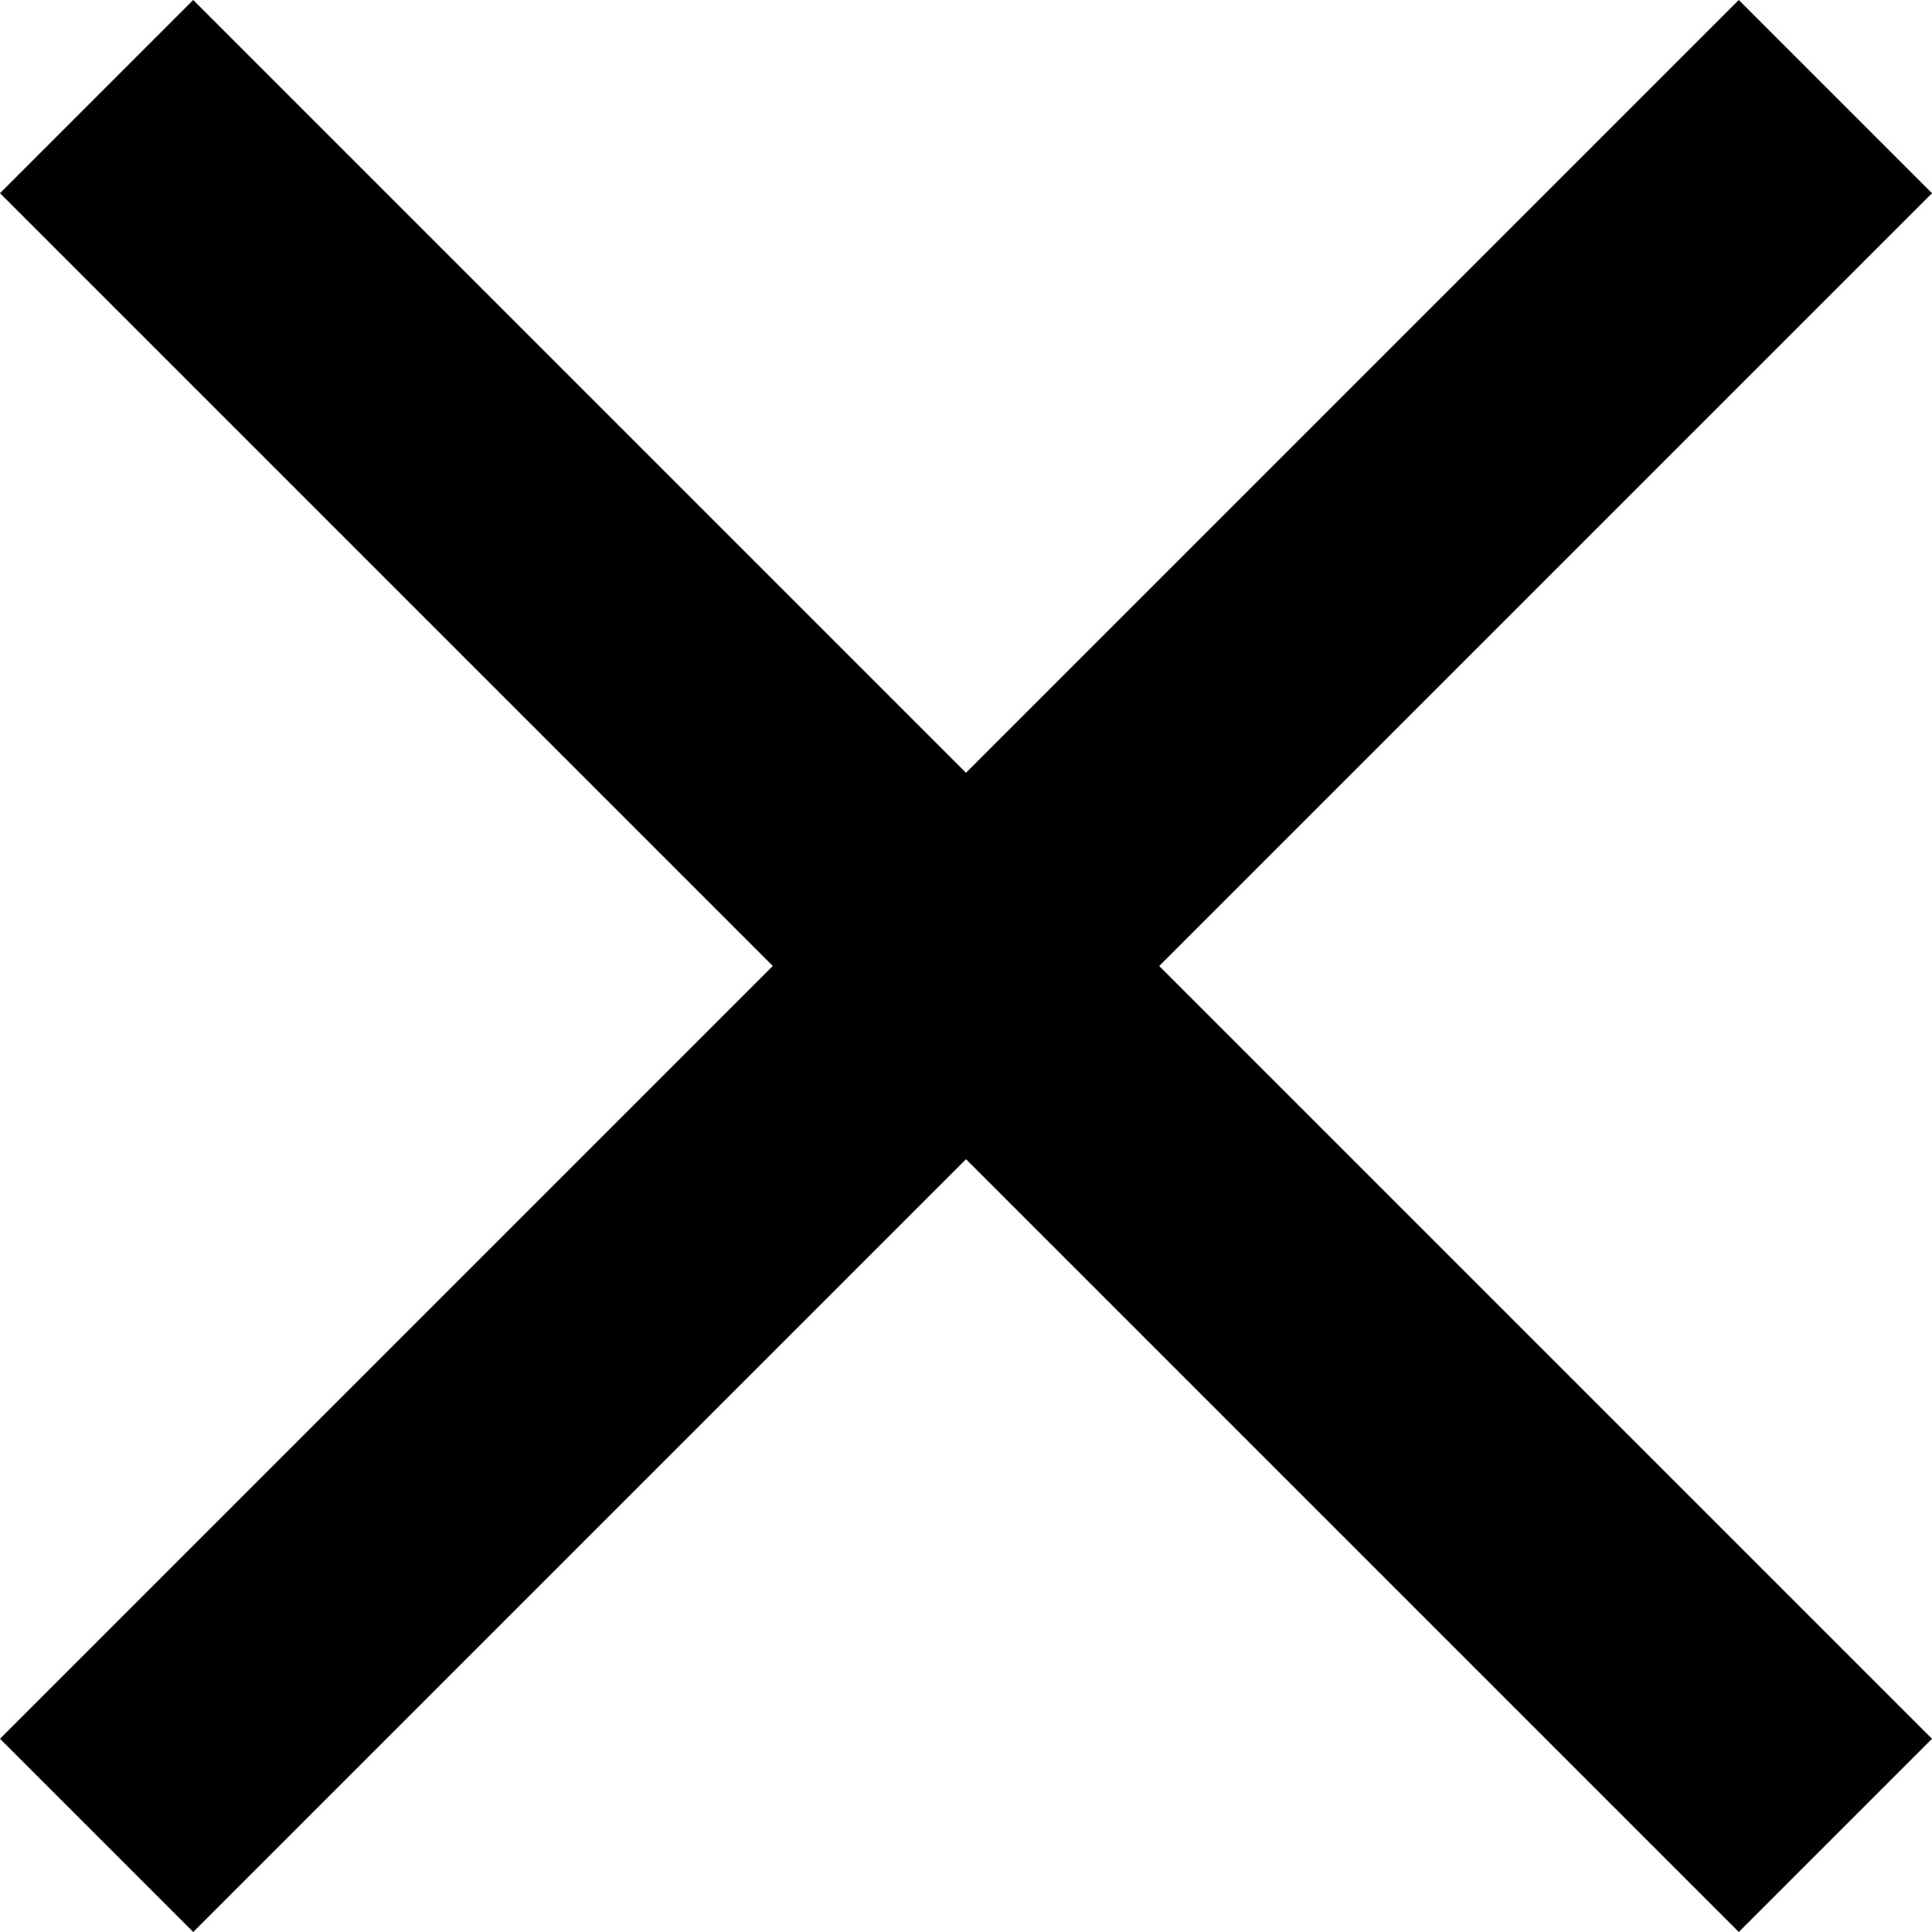
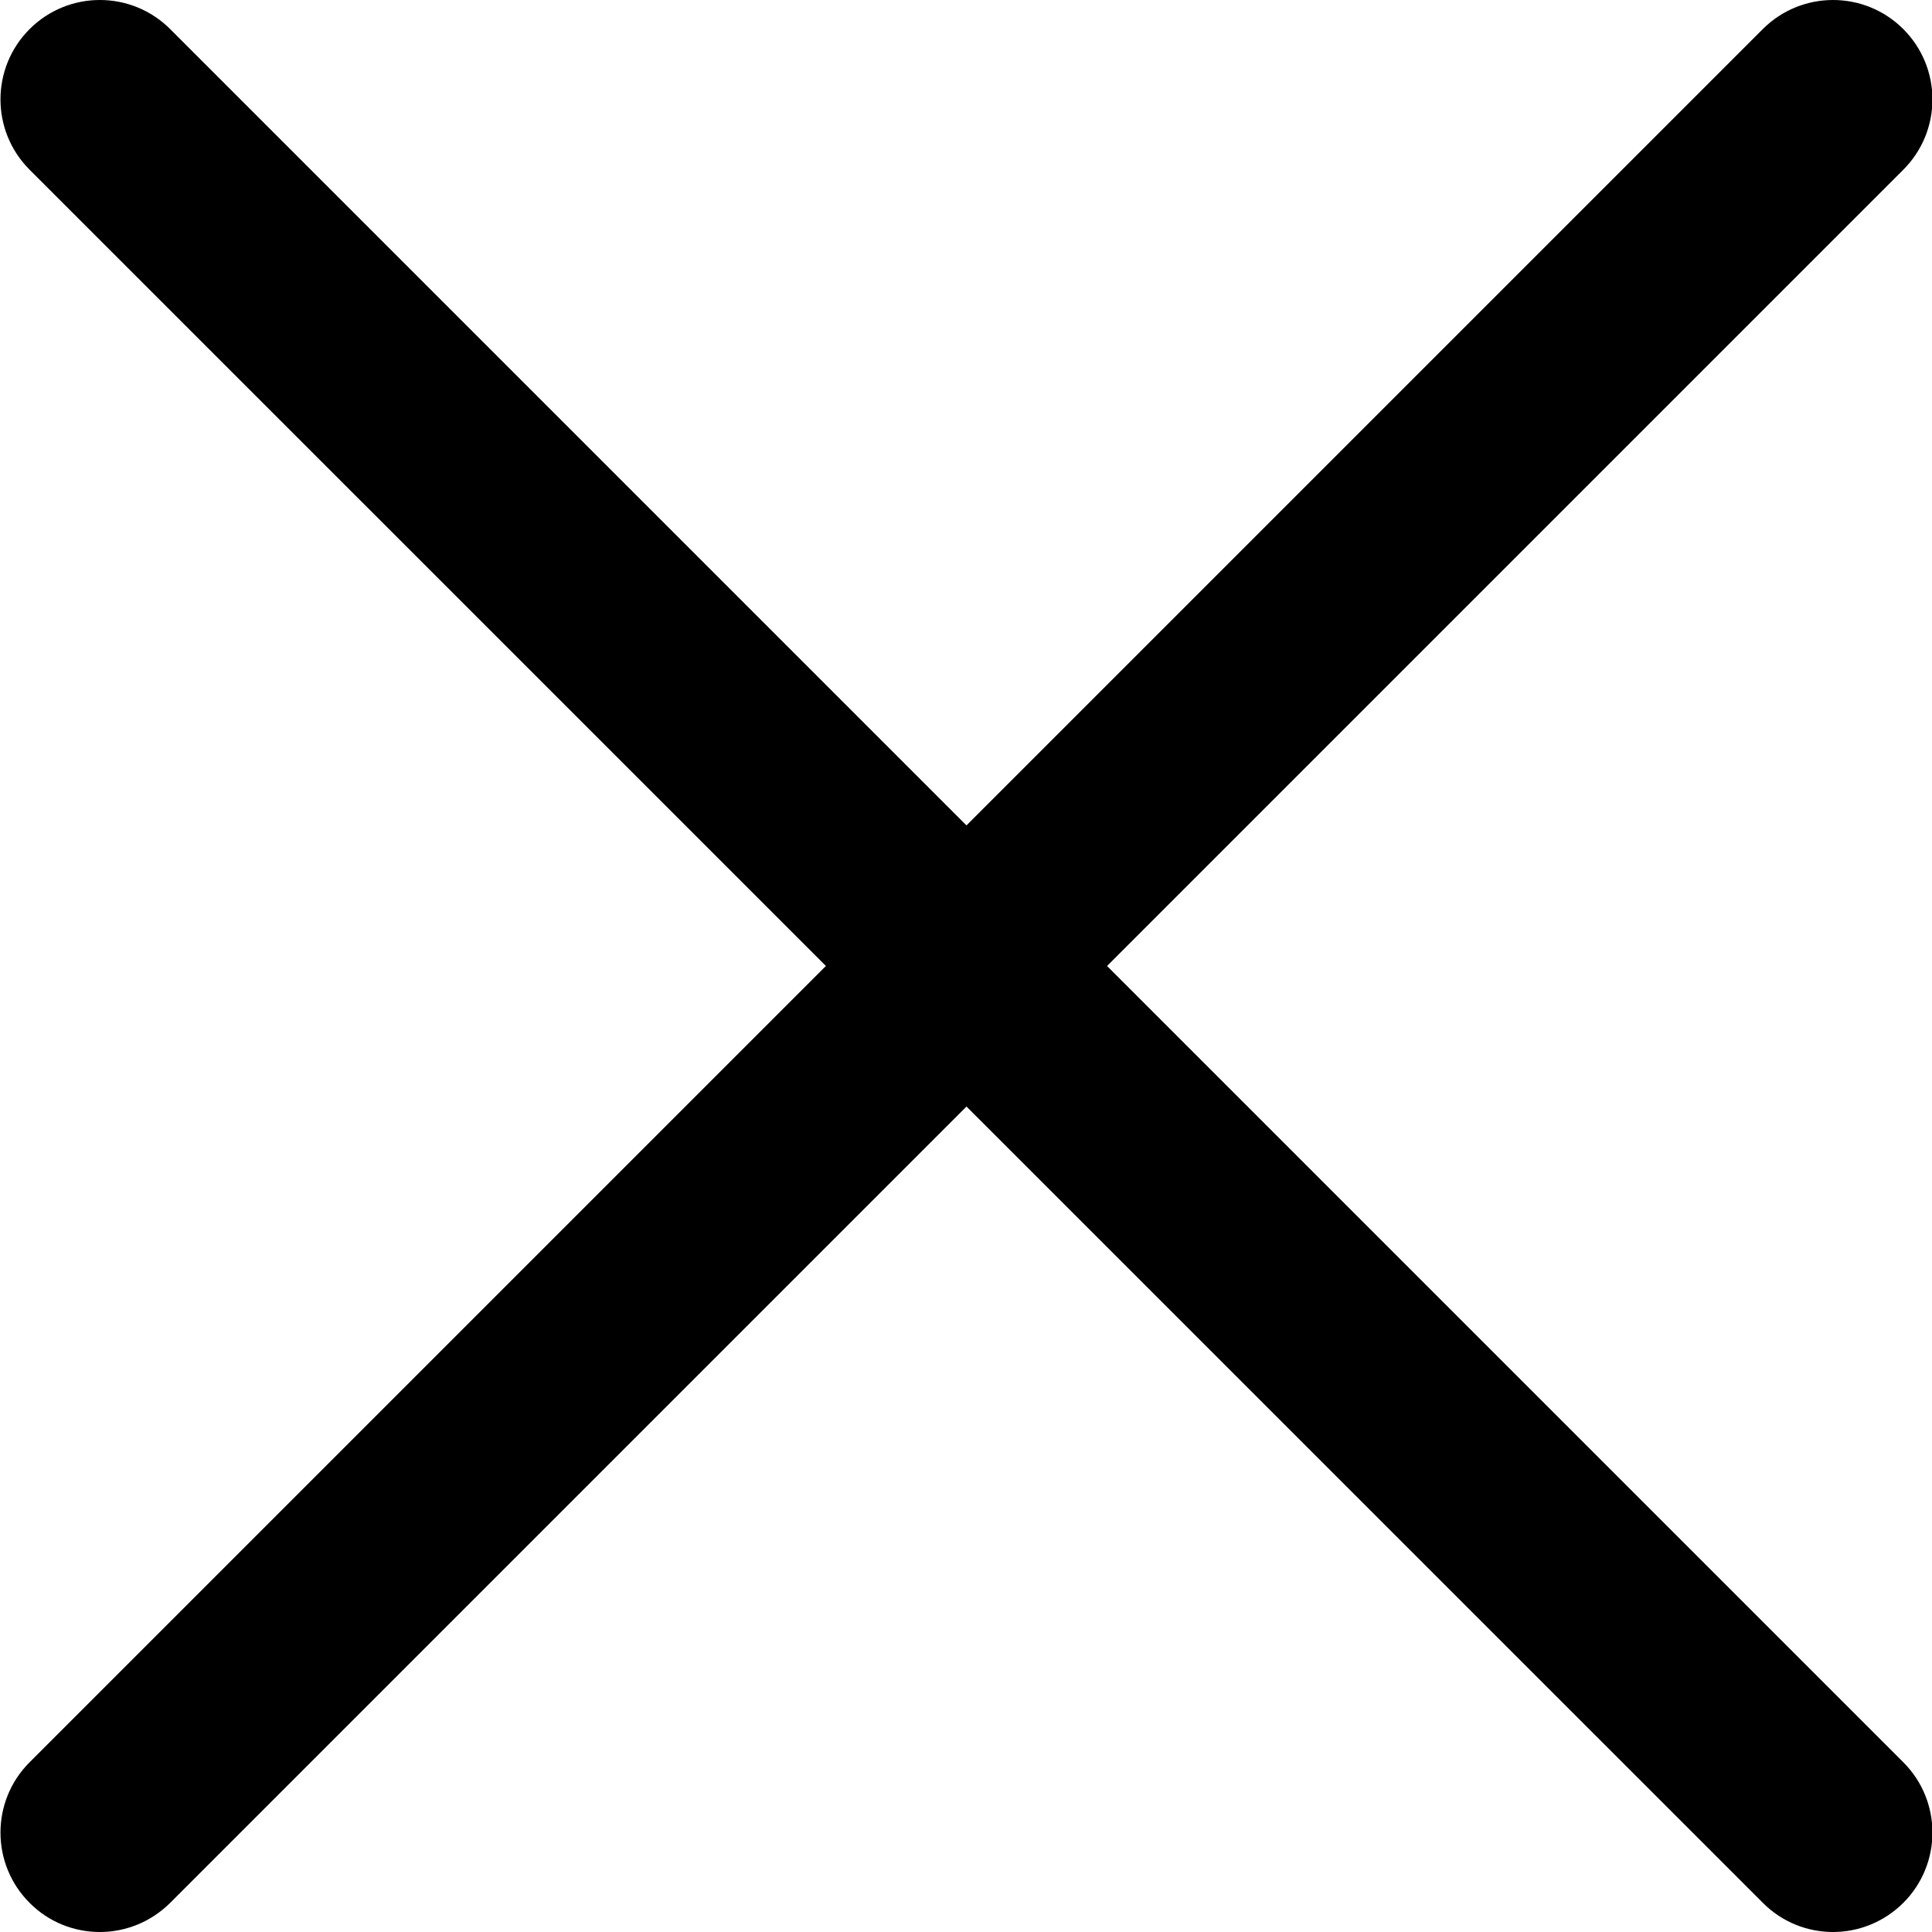
- <svg xmlns="http://www.w3.org/2000/svg" version="1.1" id="Capa_1" x="0px" y="0px" width="357px" height="357px" viewBox="0 0 357 357" style="enable-background:new 0 0 357 357;" xml:space="preserve">
-   <g>
-     <g id="close">
-       <polygon points="357,35.7 321.3,0 178.5,142.8 35.7,0 0,35.7 142.8,178.5 0,321.3 35.7,357 178.5,214.2 321.3,357 357,321.3     214.2,178.5   " />
-     </g>
-   </g>
-   <g>
- </g>
-   <g>
- </g>
-   <g>
- </g>
-   <g>
- </g>
-   <g>
- </g>
-   <g>
- </g>
-   <g>
- </g>
-   <g>
- </g>
-   <g>
- </g>
-   <g>
- </g>
-   <g>
- </g>
-   <g>
- </g>
-   <g>
- </g>
-   <g>
- </g>
-   <g>
- </g>
+ <svg xmlns="http://www.w3.org/2000/svg" height="311pt" viewBox="0 0 311 311.077" width="311pt">
+   <path d="m16.035 311.078c-4.098 0-8.195-1.559-11.309-4.695-6.25-6.25-6.25-16.383 0-22.633l279.062-279.062c6.25-6.25 16.383-6.25 22.633 0s6.25 16.383 0 22.637l-279.059 279.059c-3.137 3.117-7.234 4.695-11.328 4.695zm0 0" />
+   <path d="m295.117 311.078c-4.098 0-8.191-1.559-11.309-4.695l-279.082-279.059c-6.25-6.254-6.25-16.387 0-22.637s16.383-6.25 22.637 0l279.059 279.062c6.25 6.25 6.25 16.383 0 22.633-3.137 3.117-7.23 4.695-11.305 4.695zm0 0" />
</svg>
